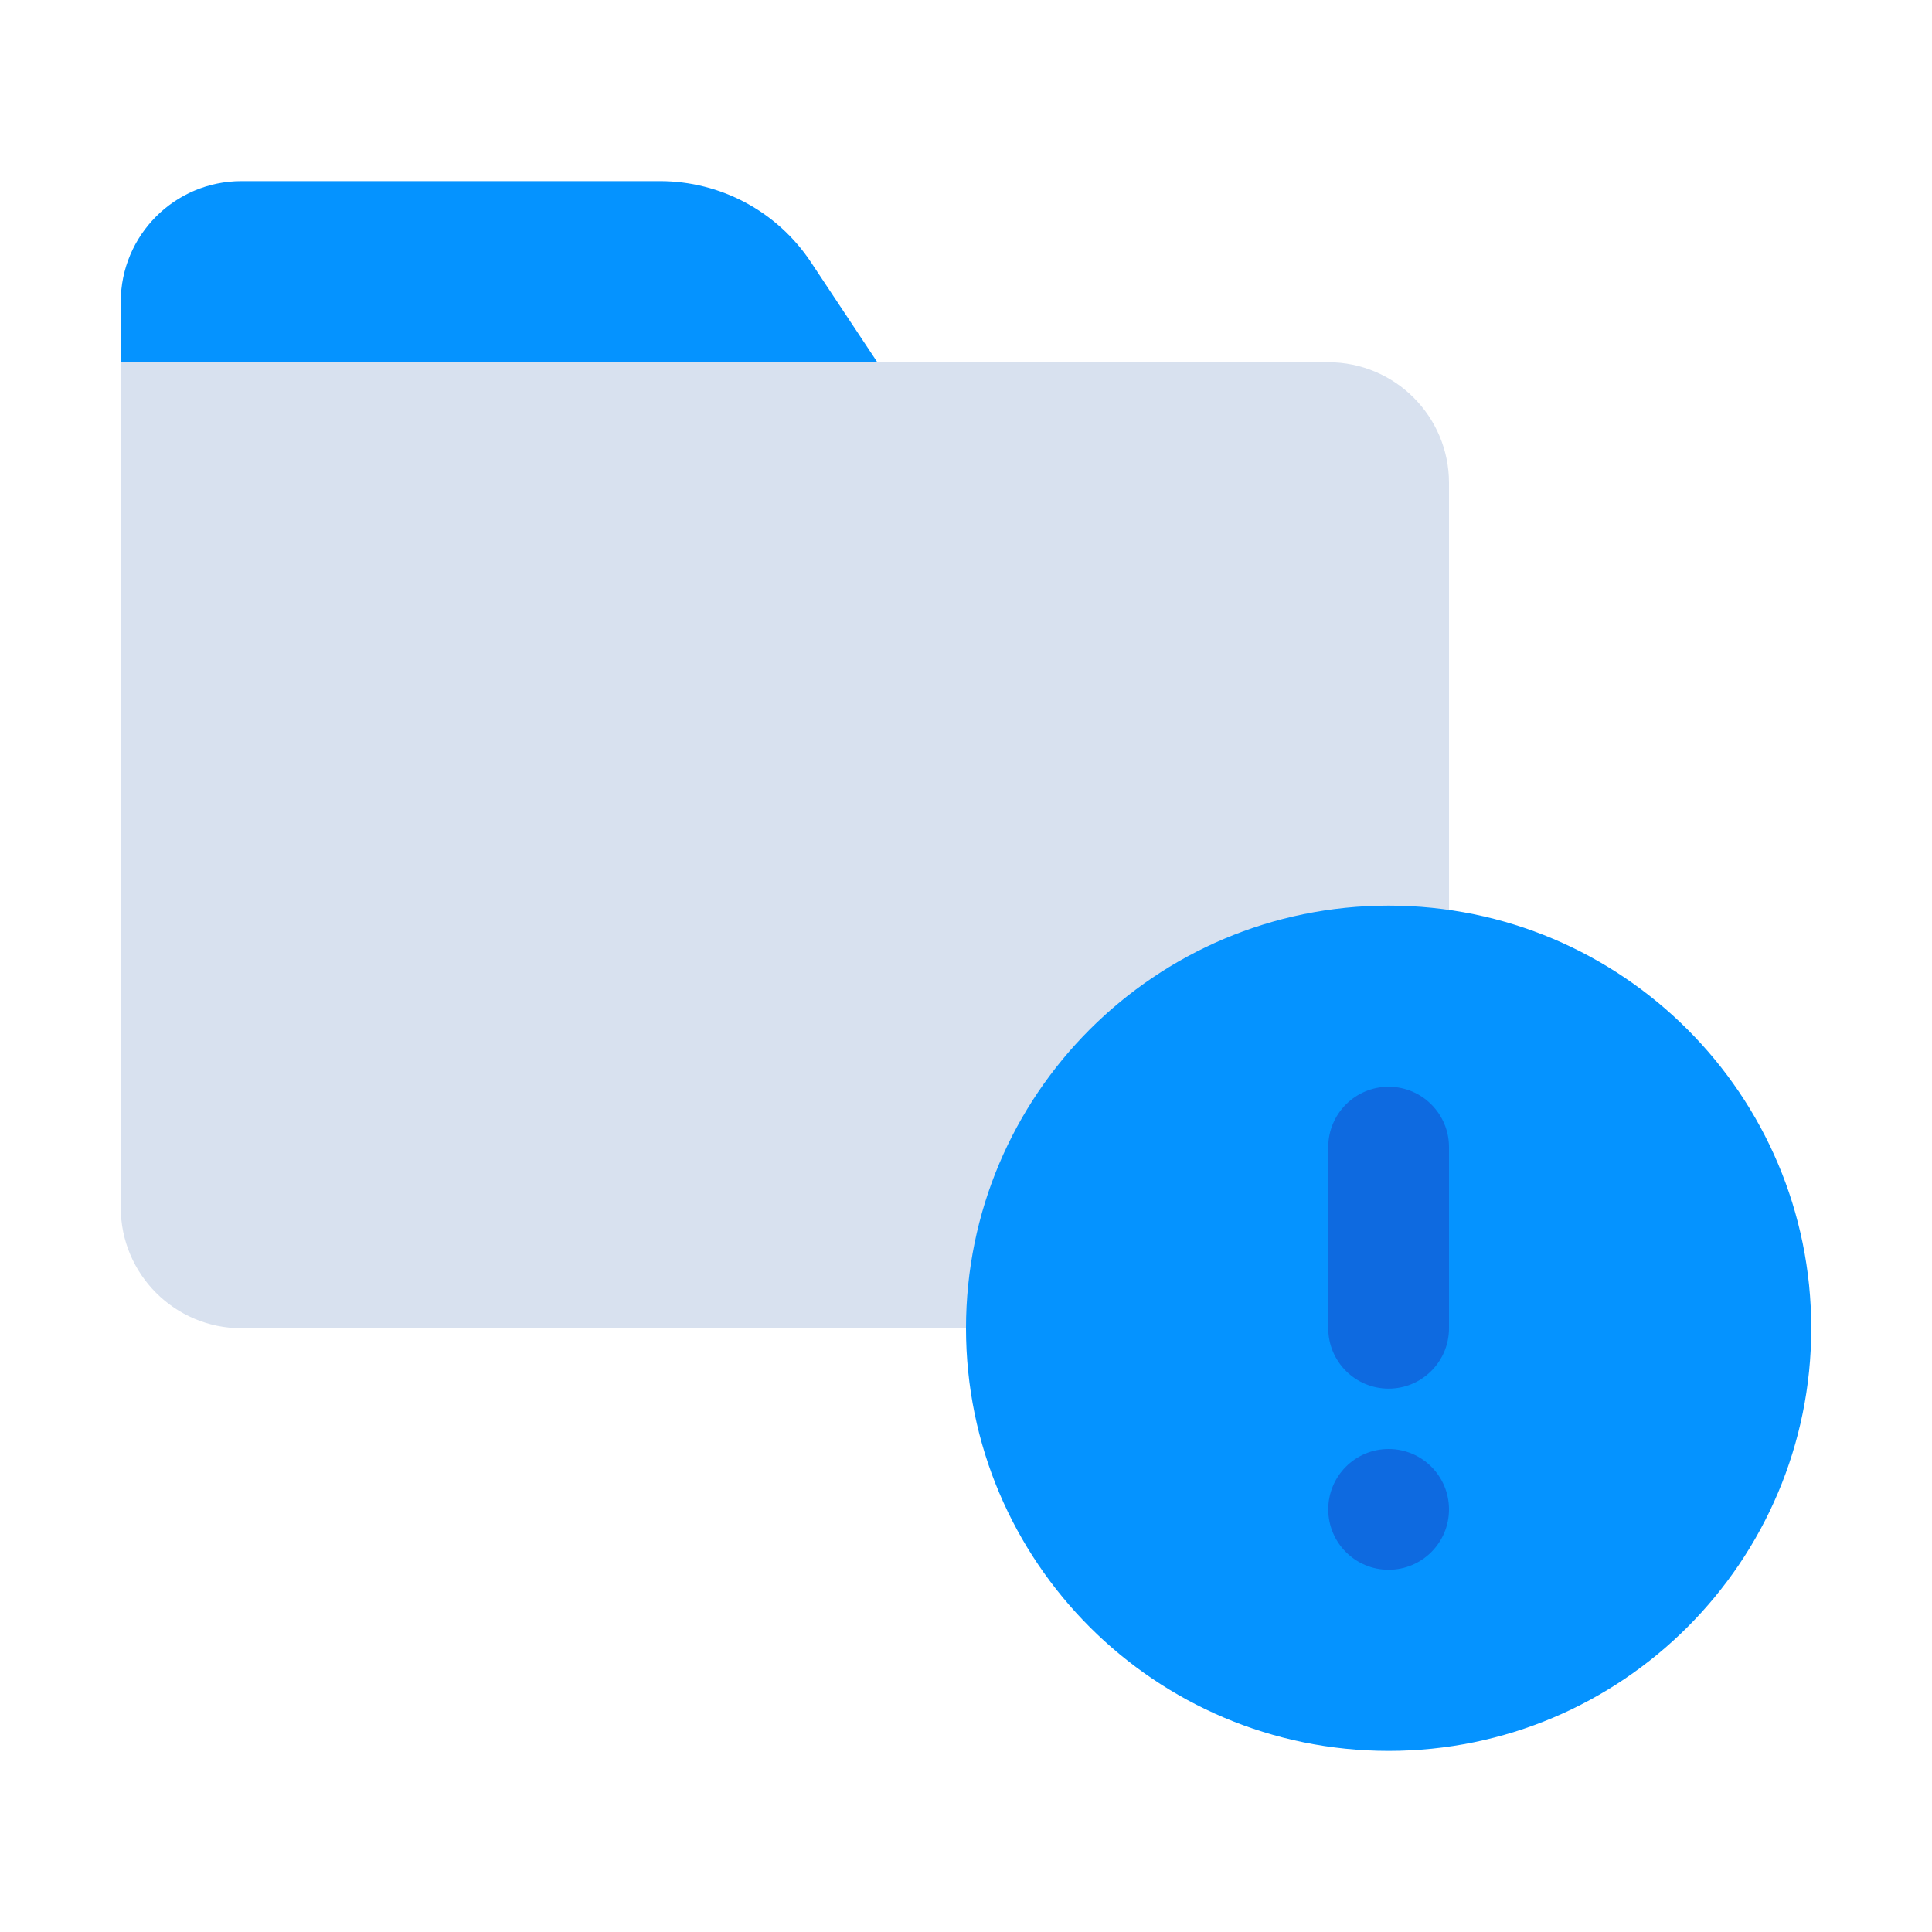
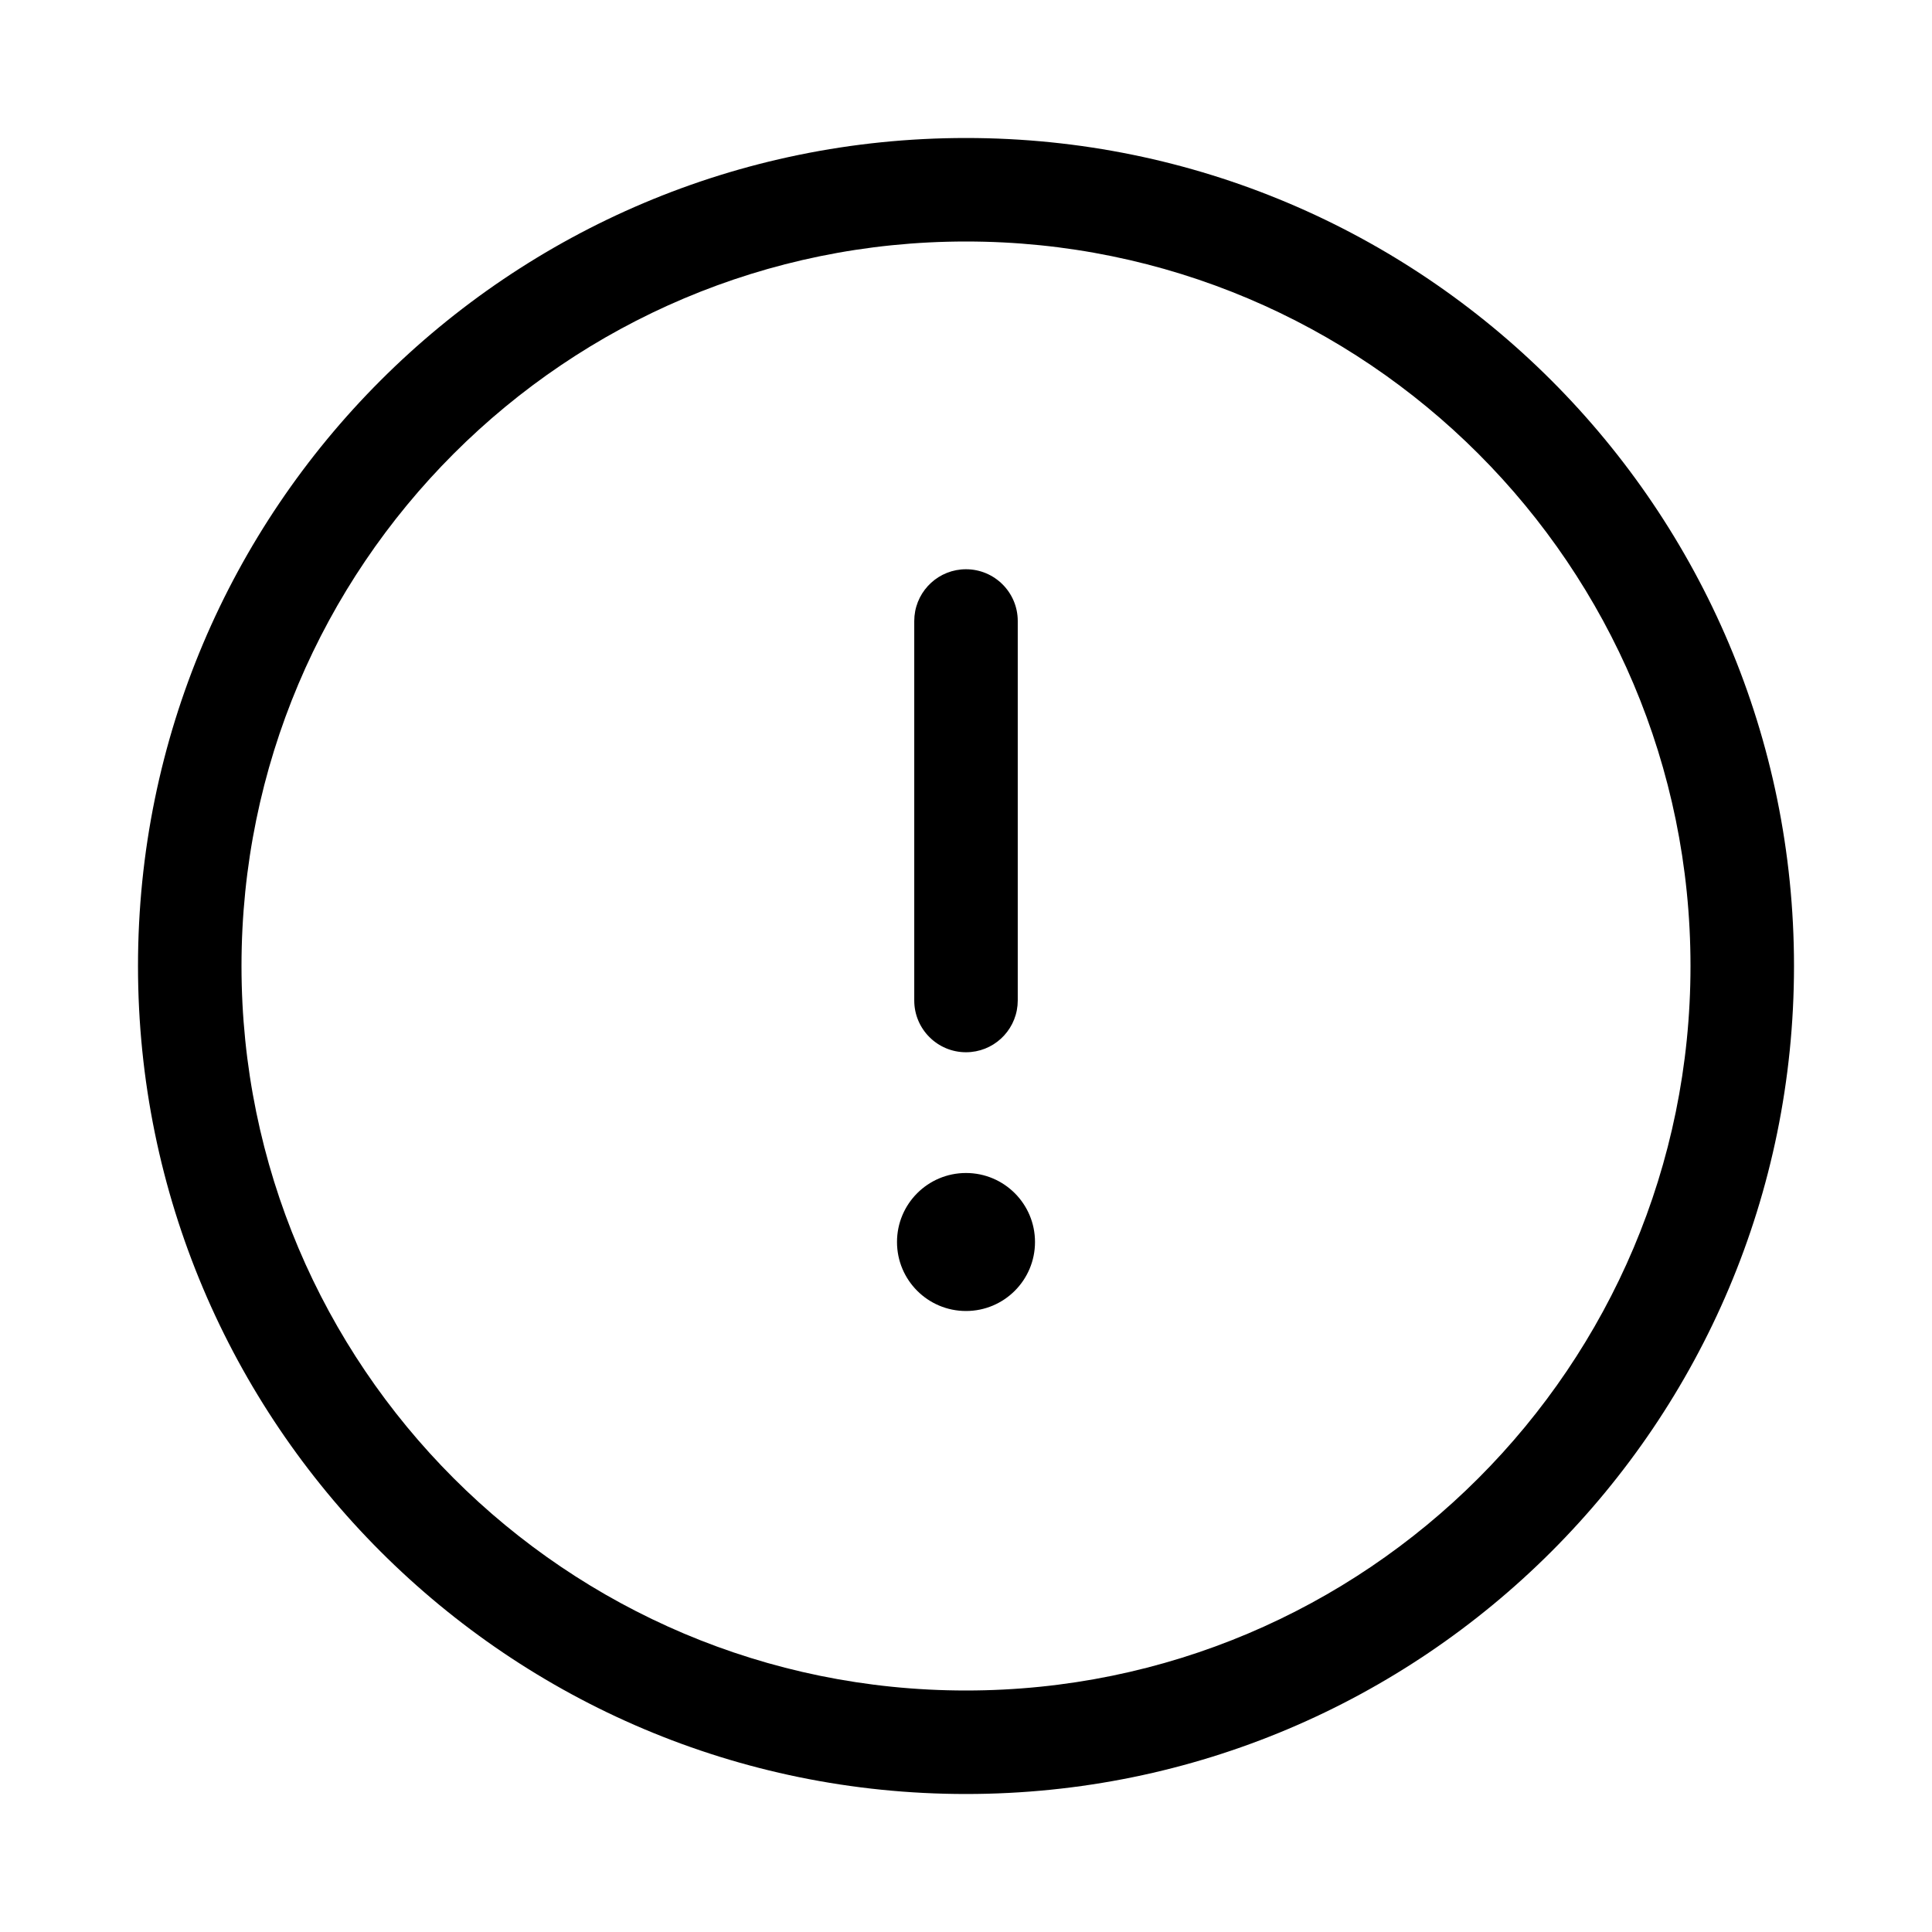
- <svg xmlns="http://www.w3.org/2000/svg" viewBox="0 0 32 32">
-   <defs>
-     <style>.cls-1{fill:#0593ff;}.cls-2{fill:#d8e1ef;}.cls-3{fill:#0e6ae0;}</style>
-   </defs>
-   <g data-name="Folder Warning" id="Folder_Warning">
-     <path class="cls-1" d="M14.83,6.45l-1.4-2.11A3,3,0,0,0,10.93,3H4A2,2,0,0,0,2,5V7A1,1,0,0,0,3,8H14a1,1,0,0,0,.88-.53A1,1,0,0,0,14.83,6.45Z" />
-     <path class="cls-2" d="M22,6H2V20a2,2,0,0,0,2,2H23a1,1,0,0,0,1-1V8A2,2,0,0,0,22,6Z" />
-     <circle class="cls-1" cx="23" cy="22" r="7" />
-     <path class="cls-3" d="M23,23a1,1,0,0,1-1-1V19a1,1,0,0,1,2,0v3A1,1,0,0,1,23,23Z" />
-     <path class="cls-3" d="M23,26a1,1,0,0,1,0-2,1,1,0,0,1,1,1A1,1,0,0,1,23,26Z" />
+ <svg xmlns="http://www.w3.org/2000/svg" width="56px" height="56px" viewBox="0 0 56 56" version="1.1">
+   <g id="Icons-56/error_outline_56" stroke="none" stroke-width="1" fill="none" fill-rule="evenodd">
+     <g id="error_outline_56">
+       <rect x="0" y="0" width="56" height="56" />
+       <path d="M28,4 C41.255,4 52,14.745 52,28 C52,41.255 41.255,52 28,52 C14.745,52 4,41.255 4,28 C4,14.745 14.745,4 28,4 Z M28,7 C16.402,7 7,16.402 7,28 C7,39.598 16.402,49 28,49 C39.598,49 49,39.598 49,28 C49,16.402 39.598,7 28,7 Z M28,34 C29.105,34 30,34.895 30,36 C30,37.105 29.105,38 28,38 C26.895,38 26,37.105 26,36 C26,34.895 26.895,34 28,34 Z M28,16.5 C28.828,16.5 29.5,17.172 29.5,18 L29.5,29 L29.493,29.144 C29.42,29.905 28.78,30.5 28,30.5 C27.172,30.5 26.5,29.828 26.5,29 L26.5,18 L26.507,17.856 C26.58,17.095 27.22,16.5 28,16.5 Z" id="↳-Icon-Color" fill="currentColor" fill-rule="nonzero" />
+     </g>
  </g>
</svg>
